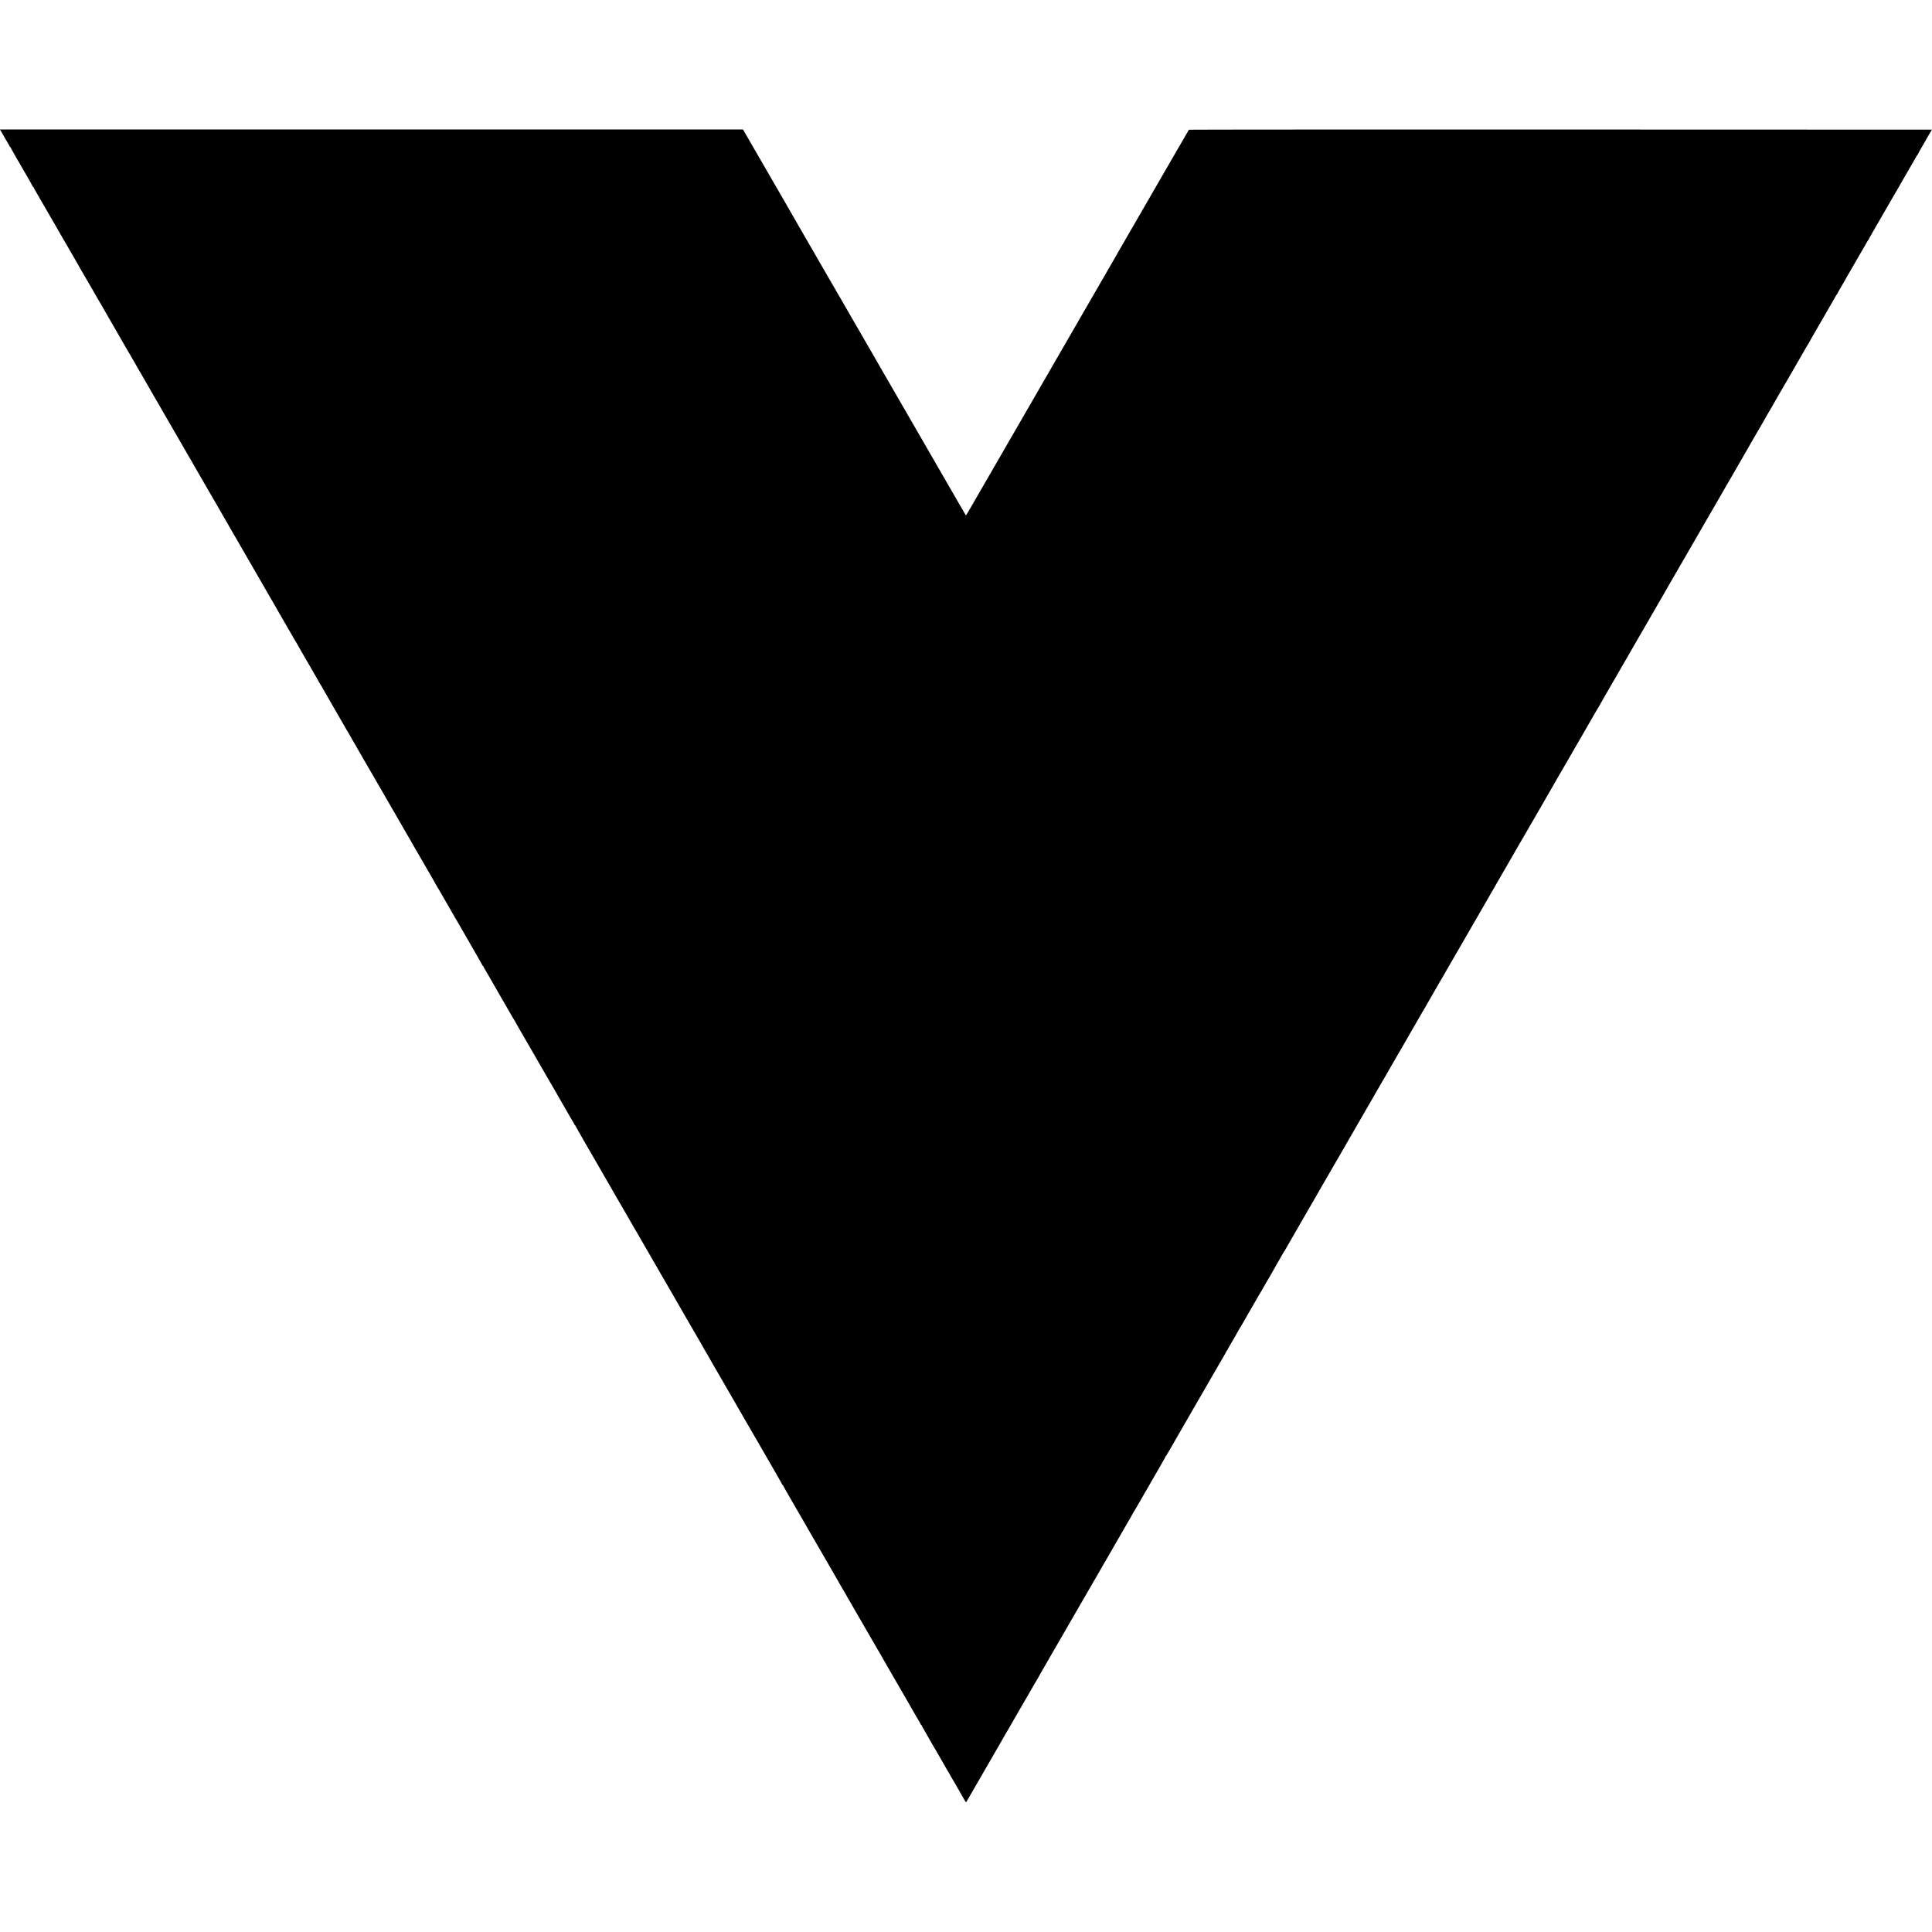
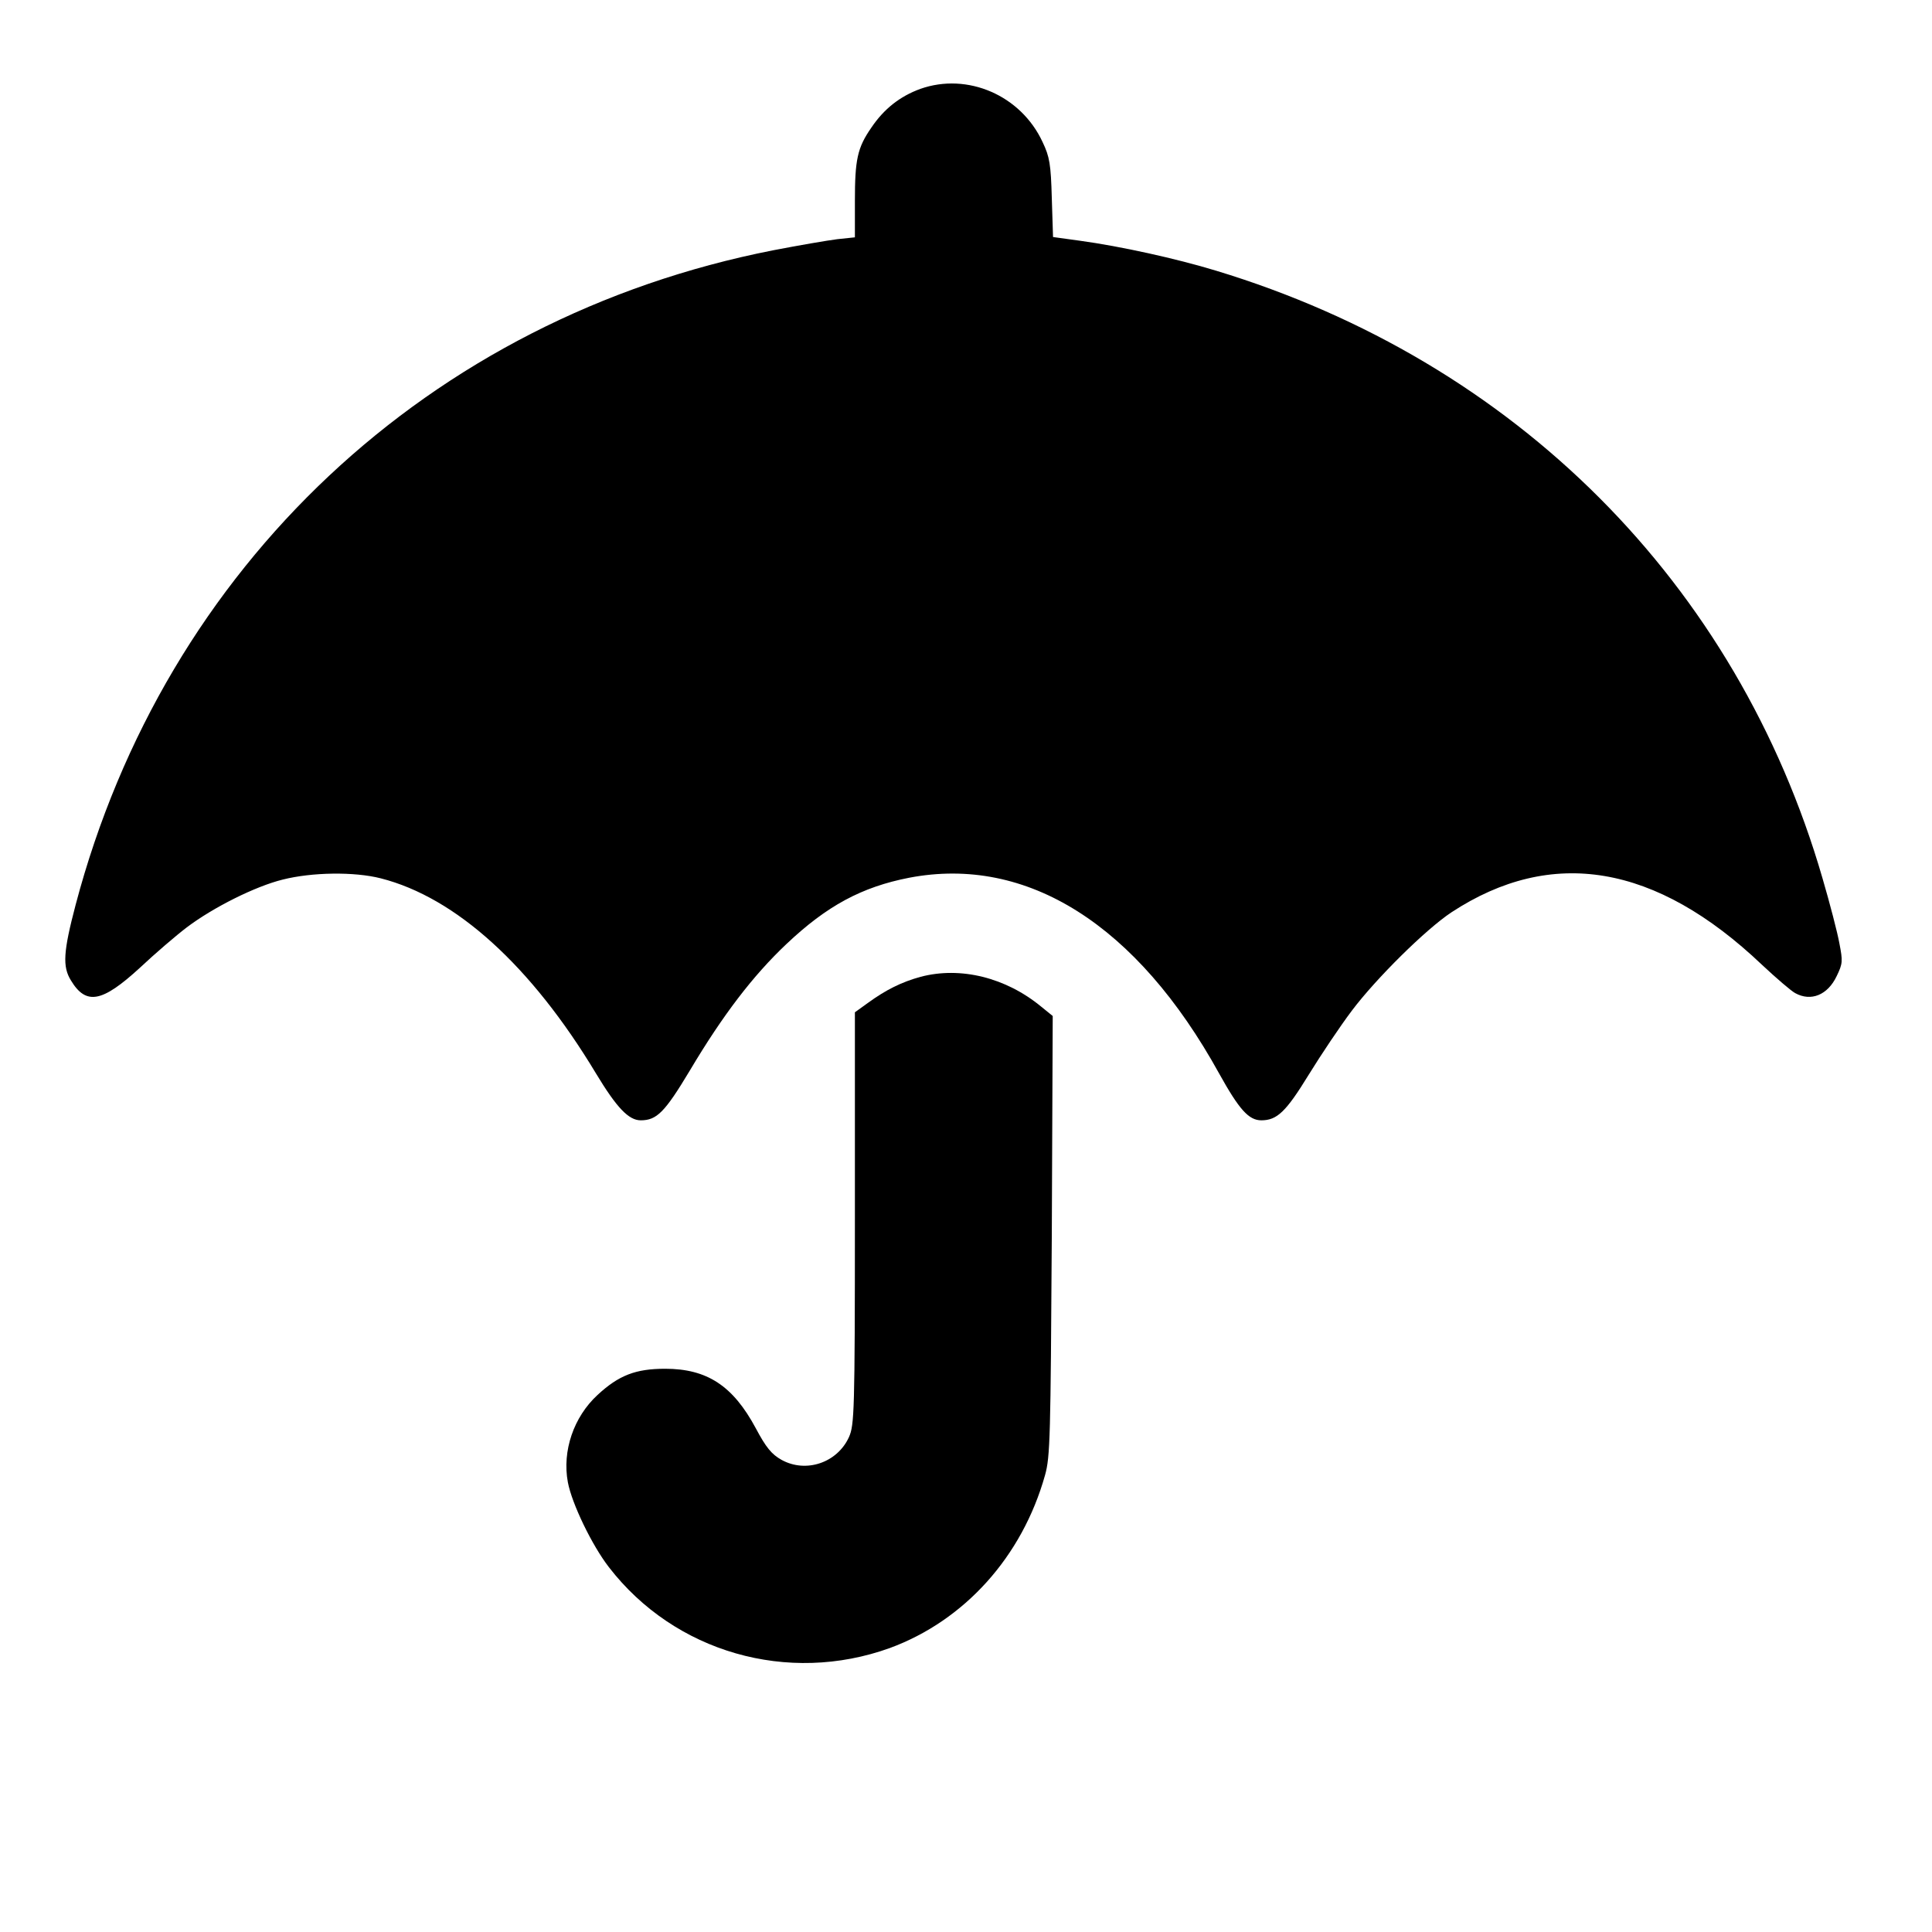
- <svg xmlns="http://www.w3.org/2000/svg" version="1.0" width="16pt" height="16pt" viewBox="0 0 16 16" preserveAspectRatio="xMidYMid meet">
-   <g transform="translate(0,16) scale(0.00032,-0.00032)" fill="#000000" stroke="none">
-     <path d="M18 46618 c45 -75 122 -207 122 -211 0 -2 25 -45 55 -95 30 -50 55 -96 55 -102 0 -5 5 -10 10 -10 6 0 10 -4 10 -9 0 -5 73 -135 161 -288 89 -153 173 -298 187 -323 14 -25 32 -57 41 -72 88 -149 187 -324 189 -335 2 -7 8 -13 13 -13 5 0 9 -4 9 -10 0 -5 46 -89 103 -187 175 -302 490 -846 507 -876 8 -16 20 -36 25 -45 28 -46 290 -498 339 -585 13 -23 74 -129 136 -236 61 -107 123 -215 137 -240 14 -25 29 -50 33 -56 5 -5 23 -37 40 -70 18 -33 38 -67 44 -75 11 -16 21 -33 63 -109 14 -25 29 -50 33 -56 4 -5 21 -35 38 -65 55 -100 261 -455 269 -465 4 -5 14 -21 20 -35 15 -29 41 -75 103 -180 24 -41 52 -88 60 -105 9 -16 57 -100 107 -185 112 -193 362 -626 380 -660 8 -14 23 -38 33 -55 11 -16 23 -37 27 -45 4 -8 26 -46 48 -85 23 -38 53 -90 67 -115 46 -81 64 -113 178 -310 62 -107 121 -210 132 -227 37 -67 56 -99 85 -148 16 -27 32 -57 36 -65 4 -8 15 -27 25 -42 9 -15 53 -89 96 -165 44 -76 177 -307 296 -513 120 -206 268 -463 330 -570 131 -227 117 -203 200 -348 36 -62 73 -125 82 -140 10 -15 21 -34 25 -42 4 -8 20 -37 36 -65 17 -27 38 -65 48 -82 49 -85 64 -111 87 -153 13 -25 28 -49 32 -55 4 -5 78 -134 165 -285 87 -151 166 -288 176 -305 10 -16 26 -43 35 -59 9 -17 125 -217 257 -445 132 -229 253 -441 270 -471 17 -30 45 -79 64 -108 18 -29 33 -54 33 -57 0 -2 20 -37 44 -77 24 -40 123 -212 221 -383 97 -170 190 -330 205 -355 16 -25 39 -65 53 -90 13 -25 81 -144 152 -265 70 -121 137 -238 150 -260 12 -22 37 -65 55 -95 18 -30 43 -73 55 -95 12 -22 48 -85 80 -140 77 -132 163 -280 190 -330 13 -22 71 -123 130 -225 59 -102 116 -199 126 -217 10 -17 29 -50 43 -72 15 -22 26 -43 26 -45 0 -2 27 -50 60 -106 33 -56 60 -103 60 -105 0 -2 55 -98 90 -155 8 -14 182 -316 239 -414 13 -22 45 -79 72 -124 27 -46 49 -86 49 -89 0 -2 14 -24 30 -48 16 -24 30 -46 30 -49 0 -5 74 -135 100 -176 5 -8 24 -42 43 -75 50 -88 58 -101 262 -455 104 -179 199 -345 213 -370 14 -25 28 -49 32 -55 4 -5 17 -26 28 -45 10 -19 62 -109 114 -200 114 -197 133 -230 170 -295 16 -27 33 -57 38 -65 17 -28 96 -165 103 -180 4 -8 16 -28 26 -45 10 -16 77 -131 148 -255 72 -124 181 -313 243 -420 62 -107 121 -209 131 -227 35 -62 323 -560 392 -678 38 -66 83 -145 100 -175 16 -30 33 -59 37 -65 4 -5 17 -27 29 -47 34 -61 56 -100 90 -156 17 -29 31 -55 31 -57 0 -2 17 -32 39 -67 21 -35 134 -229 251 -433 117 -203 235 -407 261 -451 27 -45 49 -85 49 -88 0 -4 8 -19 19 -34 15 -21 200 -341 309 -533 10 -19 33 -58 51 -87 17 -29 31 -54 31 -56 0 -2 25 -44 55 -94 30 -50 55 -95 55 -98 0 -4 6 -15 14 -23 7 -9 27 -41 43 -71 17 -30 170 -297 342 -594 171 -296 311 -542 311 -547 0 -5 5 -9 10 -9 6 0 10 -4 10 -10 0 -5 22 -47 49 -92 27 -46 58 -99 68 -118 24 -43 81 -140 93 -160 5 -8 66 -114 135 -235 69 -121 130 -227 135 -235 12 -21 259 -447 283 -490 10 -19 28 -47 38 -62 11 -14 19 -29 19 -32 0 -3 37 -69 83 -148 99 -170 305 -526 337 -583 13 -22 31 -53 41 -70 11 -16 22 -37 26 -45 7 -14 82 -146 103 -180 14 -24 181 -311 205 -355 13 -22 46 -80 75 -130 29 -49 64 -110 78 -135 14 -25 51 -88 82 -140 31 -52 59 -102 63 -110 4 -8 18 -33 31 -55 205 -353 284 -489 309 -535 17 -30 45 -78 62 -106 18 -28 36 -60 39 -72 4 -12 12 -22 17 -22 5 0 9 -4 9 -10 0 -5 109 -197 241 -427 133 -230 250 -431 259 -448 51 -90 222 -385 280 -485 37 -63 78 -135 92 -160 14 -25 67 -117 118 -205 51 -88 101 -175 111 -193 34 -58 55 -95 149 -257 51 -88 101 -173 110 -190 9 -16 76 -131 147 -255 72 -124 140 -241 151 -260 61 -108 281 -489 355 -615 38 -66 77 -133 87 -150 35 -63 91 -161 100 -175 14 -23 99 -169 128 -220 54 -97 135 -235 142 -245 4 -5 20 -32 35 -60 26 -48 238 -416 276 -480 10 -16 26 -46 37 -65 30 -53 382 -661 403 -695 10 -16 22 -37 26 -45 4 -8 26 -48 50 -88 24 -41 43 -75 43 -77 0 -2 22 -40 50 -85 27 -45 50 -84 50 -86 0 -3 38 -69 83 -147 84 -142 302 -520 340 -587 10 -19 34 -60 52 -90 18 -30 44 -75 57 -100 14 -25 45 -79 70 -120 25 -41 56 -96 70 -121 14 -25 77 -133 138 -240 62 -107 122 -210 132 -229 25 -43 310 -535 337 -581 11 -19 26 -45 34 -59 17 -32 238 -414 266 -460 11 -19 24 -41 28 -49 3 -7 75 -133 160 -278 84 -146 153 -269 153 -274 0 -5 5 -9 10 -9 6 0 10 -4 10 -10 0 -5 82 -150 181 -322 182 -314 201 -346 240 -415 12 -21 80 -139 152 -263 71 -124 141 -245 155 -270 14 -25 28 -49 32 -55 6 -8 145 -248 220 -380 37 -66 209 -362 229 -395 11 -19 24 -42 28 -49 4 -8 67 -118 140 -243 73 -125 133 -230 133 -233 0 -2 15 -28 33 -57 19 -29 47 -78 64 -108 17 -30 53 -93 79 -139 53 -90 82 -141 157 -272 82 -142 115 -199 381 -659 142 -245 268 -463 281 -485 12 -22 71 -125 132 -230 60 -104 172 -298 248 -430 76 -132 146 -253 156 -270 11 -16 22 -36 26 -44 3 -8 30 -54 60 -103 29 -49 53 -91 53 -93 0 -3 18 -34 40 -70 22 -36 40 -67 40 -69 0 -2 37 -66 81 -142 45 -77 98 -168 119 -204 20 -36 47 -81 58 -100 12 -19 27 -47 33 -62 6 -16 15 -28 20 -28 5 0 9 -4 9 -9 0 -6 63 -118 140 -251 77 -133 140 -243 140 -245 0 -2 18 -33 41 -70 22 -37 49 -83 60 -101 10 -19 29 -51 40 -71 25 -45 109 -189 126 -218 7 -11 17 -29 22 -40 6 -11 22 -38 35 -60 14 -22 37 -62 52 -90 14 -27 35 -62 45 -77 11 -14 19 -29 19 -32 0 -3 18 -35 40 -71 22 -36 40 -67 40 -69 0 -2 19 -35 42 -72 23 -38 55 -94 72 -124 26 -47 139 -244 171 -298 6 -9 21 -36 34 -60 28 -48 37 -51 51 -19 6 12 19 36 29 52 10 17 27 46 38 65 11 19 104 181 208 360 103 179 199 345 213 370 14 25 42 74 64 109 21 34 38 65 38 67 0 2 18 33 40 69 22 36 40 67 40 69 0 3 177 310 199 346 16 26 136 234 140 244 2 5 25 44 52 88 27 44 49 81 49 84 0 2 18 34 40 70 22 36 40 67 40 69 0 2 20 36 43 77 35 58 169 289 297 513 9 17 50 86 90 155 40 69 86 150 103 180 16 30 35 62 41 70 6 8 16 24 22 35 35 64 72 129 167 293 59 100 116 199 127 220 11 20 30 53 41 72 43 72 1070 1850 1121 1940 14 25 65 113 113 195 48 83 96 166 107 185 10 19 28 50 38 68 11 18 73 124 137 235 64 111 175 303 246 427 71 124 173 299 225 390 52 91 116 202 143 248 27 45 49 85 49 89 0 4 6 14 14 22 7 9 28 43 46 76 26 47 251 436 378 655 11 19 29 51 40 70 11 19 101 176 201 348 99 172 181 317 181 323 0 5 5 9 10 9 6 0 10 5 10 11 0 6 8 23 18 37 11 15 32 52 49 82 16 30 130 228 253 440 122 212 234 405 248 430 13 25 39 70 57 100 39 65 69 117 130 225 25 44 50 87 55 95 12 19 78 134 220 380 61 107 129 224 150 260 161 277 222 382 246 425 15 28 47 83 71 123 24 41 43 78 43 83 0 5 4 9 8 9 4 0 13 12 19 28 7 15 23 45 36 67 66 110 277 478 277 483 0 3 6 13 14 21 7 9 27 41 43 71 17 30 45 80 63 110 34 57 375 649 394 685 6 11 16 27 22 35 6 8 26 42 44 75 18 33 41 74 51 90 10 17 24 41 32 55 54 97 72 128 88 152 11 14 19 28 19 30 0 3 79 141 175 308 96 167 175 305 175 308 0 3 6 13 14 21 7 9 26 39 41 66 33 60 276 483 338 587 24 40 46 80 50 88 4 8 13 24 20 35 14 23 95 163 125 215 11 19 52 91 92 160 40 69 80 139 90 155 9 17 103 179 207 360 105 182 200 346 211 365 103 181 463 802 489 845 7 11 15 27 19 35 4 8 29 51 55 95 64 110 828 1433 848 1470 9 17 24 41 33 55 9 14 29 48 45 77 15 28 52 93 82 145 30 51 62 107 71 123 17 30 231 398 400 690 51 88 103 179 115 202 12 23 26 48 32 55 6 7 24 38 40 68 17 30 61 107 98 170 37 63 84 144 103 180 19 36 41 72 48 81 8 8 14 18 14 21 0 4 27 51 59 106 32 55 72 124 89 154 16 29 71 125 122 213 51 88 104 180 118 205 13 25 28 50 32 55 4 6 17 26 28 45 11 19 45 80 77 135 31 55 66 116 77 135 11 19 88 152 171 295 401 694 620 1072 650 1125 11 19 87 152 170 295 83 143 158 273 166 288 9 16 21 36 26 45 6 9 31 52 55 96 25 43 54 94 66 115 11 20 95 164 186 321 91 157 173 299 182 315 9 17 26 46 37 65 12 19 66 114 121 210 56 96 108 186 117 200 8 14 24 40 34 59 24 45 383 664 412 713 5 9 17 29 26 45 15 28 120 210 241 419 36 61 68 117 72 125 4 8 12 23 19 34 35 57 245 420 262 453 11 20 35 61 53 90 17 29 32 54 32 56 0 3 28 51 62 108 33 57 70 119 80 138 10 19 23 42 28 50 5 8 32 53 59 100 27 47 149 258 271 470 122 212 234 405 248 430 30 53 62 108 80 135 6 11 15 27 19 35 4 8 85 150 181 315 96 165 187 323 202 350 31 56 116 202 130 225 5 8 25 42 43 75 19 33 92 159 162 280 149 257 157 271 202 350 19 33 38 67 43 75 9 14 228 392 275 475 12 22 55 96 95 165 40 69 80 139 90 155 24 42 202 350 221 383 9 15 27 47 41 72 14 25 75 131 136 236 61 106 121 210 134 232 99 172 271 470 279 482 5 8 23 40 40 70 18 30 81 141 142 245 60 105 121 210 135 235 14 25 71 124 127 220 56 96 143 247 194 335 51 88 96 167 102 175 14 24 180 311 204 355 23 43 340 590 356 615 5 8 50 87 101 175 171 301 517 898 582 1008 25 43 46 81 46 83 0 2 12 23 27 47 14 23 40 67 56 97 16 30 35 62 42 70 7 8 15 22 18 30 4 8 20 38 37 65 16 28 33 57 37 65 6 12 111 196 143 250 5 8 55 95 112 193 57 98 113 195 126 215 12 20 27 46 32 57 6 11 14 27 20 35 5 8 76 130 156 270 80 140 165 287 187 325 23 39 52 90 66 115 13 25 30 52 37 61 8 8 14 18 14 21 0 4 41 77 92 165 50 87 175 302 276 478 101 176 208 360 236 408 28 49 67 117 86 152 19 35 41 70 48 77 6 6 12 15 12 19 0 7 124 224 167 291 12 21 23 40 23 42 0 2 21 40 46 83 26 43 55 92 64 109 54 95 327 568 354 614 19 30 45 75 59 100 71 128 82 145 89 148 4 2 8 8 8 13 0 5 42 82 94 172 311 538 496 858 518 897 14 25 40 70 58 100 18 30 42 71 53 90 10 19 79 139 152 265 73 127 142 246 153 265 10 19 43 76 72 125 29 50 63 108 75 130 65 116 80 140 87 143 4 2 8 8 8 12 0 8 114 212 140 250 6 8 14 24 20 35 5 11 54 97 108 190 l100 170 -9611 3 c-5286 1 -9614 -1 -9618 -5 -5 -6 -419 -719 -619 -1068 -89 -155 -267 -463 -323 -560 -38 -66 -81 -140 -95 -165 -31 -56 -263 -457 -526 -910 -110 -190 -224 -388 -254 -440 -29 -52 -61 -109 -71 -125 -23 -39 -243 -420 -268 -465 -11 -19 -204 -352 -428 -740 -224 -388 -477 -826 -563 -975 -85 -148 -185 -322 -222 -385 -37 -63 -120 -207 -185 -320 -65 -113 -177 -306 -248 -430 -72 -124 -172 -297 -222 -385 -51 -88 -142 -245 -202 -350 -131 -226 -247 -427 -408 -705 -65 -113 -249 -432 -410 -710 -160 -278 -388 -673 -506 -877 -118 -205 -216 -373 -219 -373 -3 0 -52 82 -109 183 -58 100 -144 250 -192 332 -95 164 -402 696 -647 1120 -85 149 -228 396 -317 550 -212 365 -982 1700 -1008 1745 -10 19 -43 76 -72 125 -29 50 -64 110 -77 135 -14 25 -63 110 -110 190 -47 80 -96 165 -110 190 -14 25 -99 171 -188 325 -89 154 -174 300 -188 325 -13 25 -64 113 -112 195 -48 83 -140 242 -205 355 -65 113 -183 317 -263 454 -79 137 -152 264 -163 282 -50 89 -335 583 -354 614 -12 19 -34 58 -50 85 -15 28 -129 226 -253 440 -124 215 -235 408 -247 430 -12 22 -69 121 -127 220 -58 99 -226 389 -373 645 -148 256 -324 561 -392 678 -67 117 -134 232 -147 255 -13 23 -33 59 -46 80 l-22 37 -9615 0 -9615 0 20 -32z" />
+ <svg xmlns="http://www.w3.org/2000/svg" version="1.0" width="626pt" height="626pt" viewBox="0 0 626 626" preserveAspectRatio="xMidYMid meet">
+   <g transform="translate(0,626) scale(0.1,-0.1)" fill="#000000" stroke="none">
+     <path d="M2982 5972 c-66 -24 -118 -65 -159 -126 -45 -65 -53 -103 -53 -238 l0 -117 -57 -6 c-32 -4 -125 -20 -208 -36 -1114 -219 -1970 -1023 -2260 -2121 -40 -152 -43 -200 -15 -245 49 -81 101 -71 223 41 50 47 119 106 152 131 86 65 222 133 311 155 95 24 232 26 318 4 243 -62 487 -283 697 -632 67 -111 106 -152 145 -152 52 0 78 26 159 161 107 180 205 308 313 410 131 124 244 185 398 215 382 73 738 -152 1004 -634 65 -117 96 -152 137 -152 51 0 80 28 153 147 40 65 103 159 140 208 79 105 240 264 323 319 325 213 662 157 1006 -170 47 -44 96 -86 108 -92 51 -28 105 -6 134 55 20 41 20 49 9 106 -6 34 -31 130 -55 212 -277 955 -995 1674 -1965 1968 -128 39 -309 79 -441 97 l-87 12 -4 126 c-3 110 -7 134 -30 182 -70 151 -243 226 -396 172z" />
+     <path d="M2983 3095 c-62 -17 -112 -42 -170 -84 l-43 -31 0 -668 c0 -629 -2 -669 -19 -708 -38 -84 -140 -118 -219 -74 -32 18 -50 40 -83 102 -74 138 -158 193 -294 193 -95 0 -150 -21 -219 -85 -77 -71 -115 -181 -96 -283 13 -69 78 -204 133 -275 213 -276 580 -381 910 -262 242 89 429 296 503 560 17 60 18 125 22 776 l3 712 -37 30 c-115 95 -262 131 -391 97z" />
  </g>
</svg>
